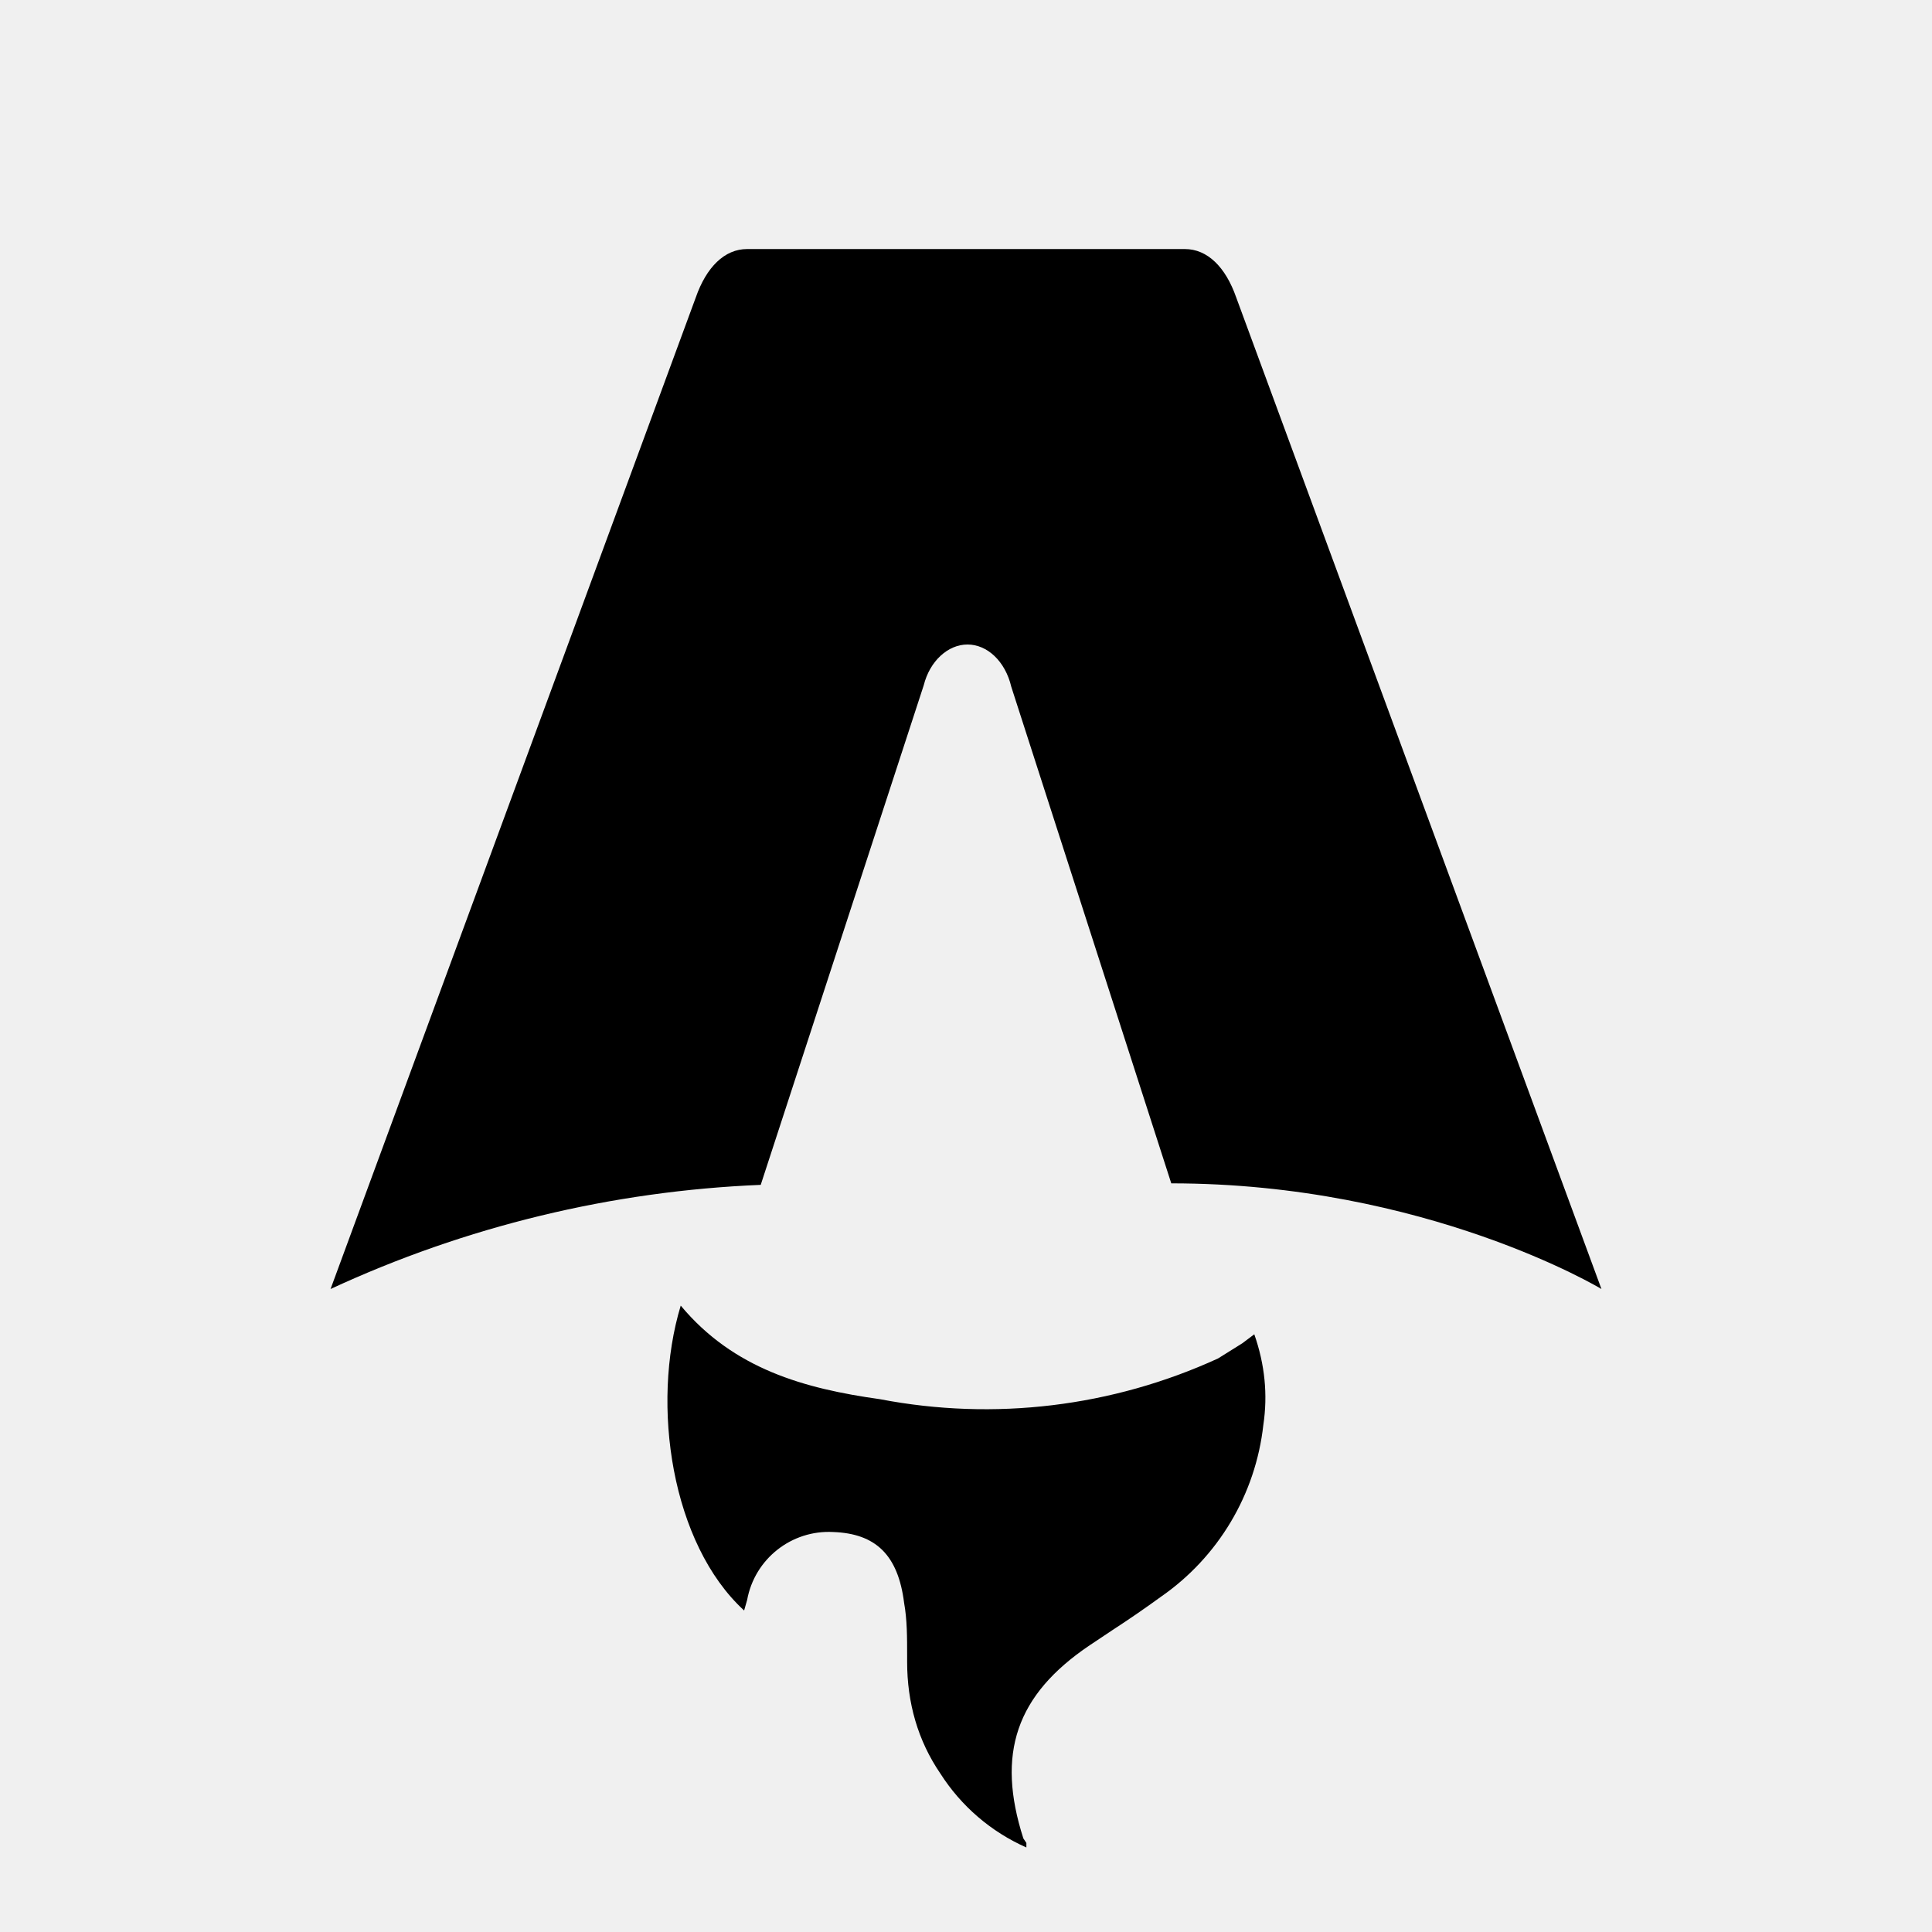
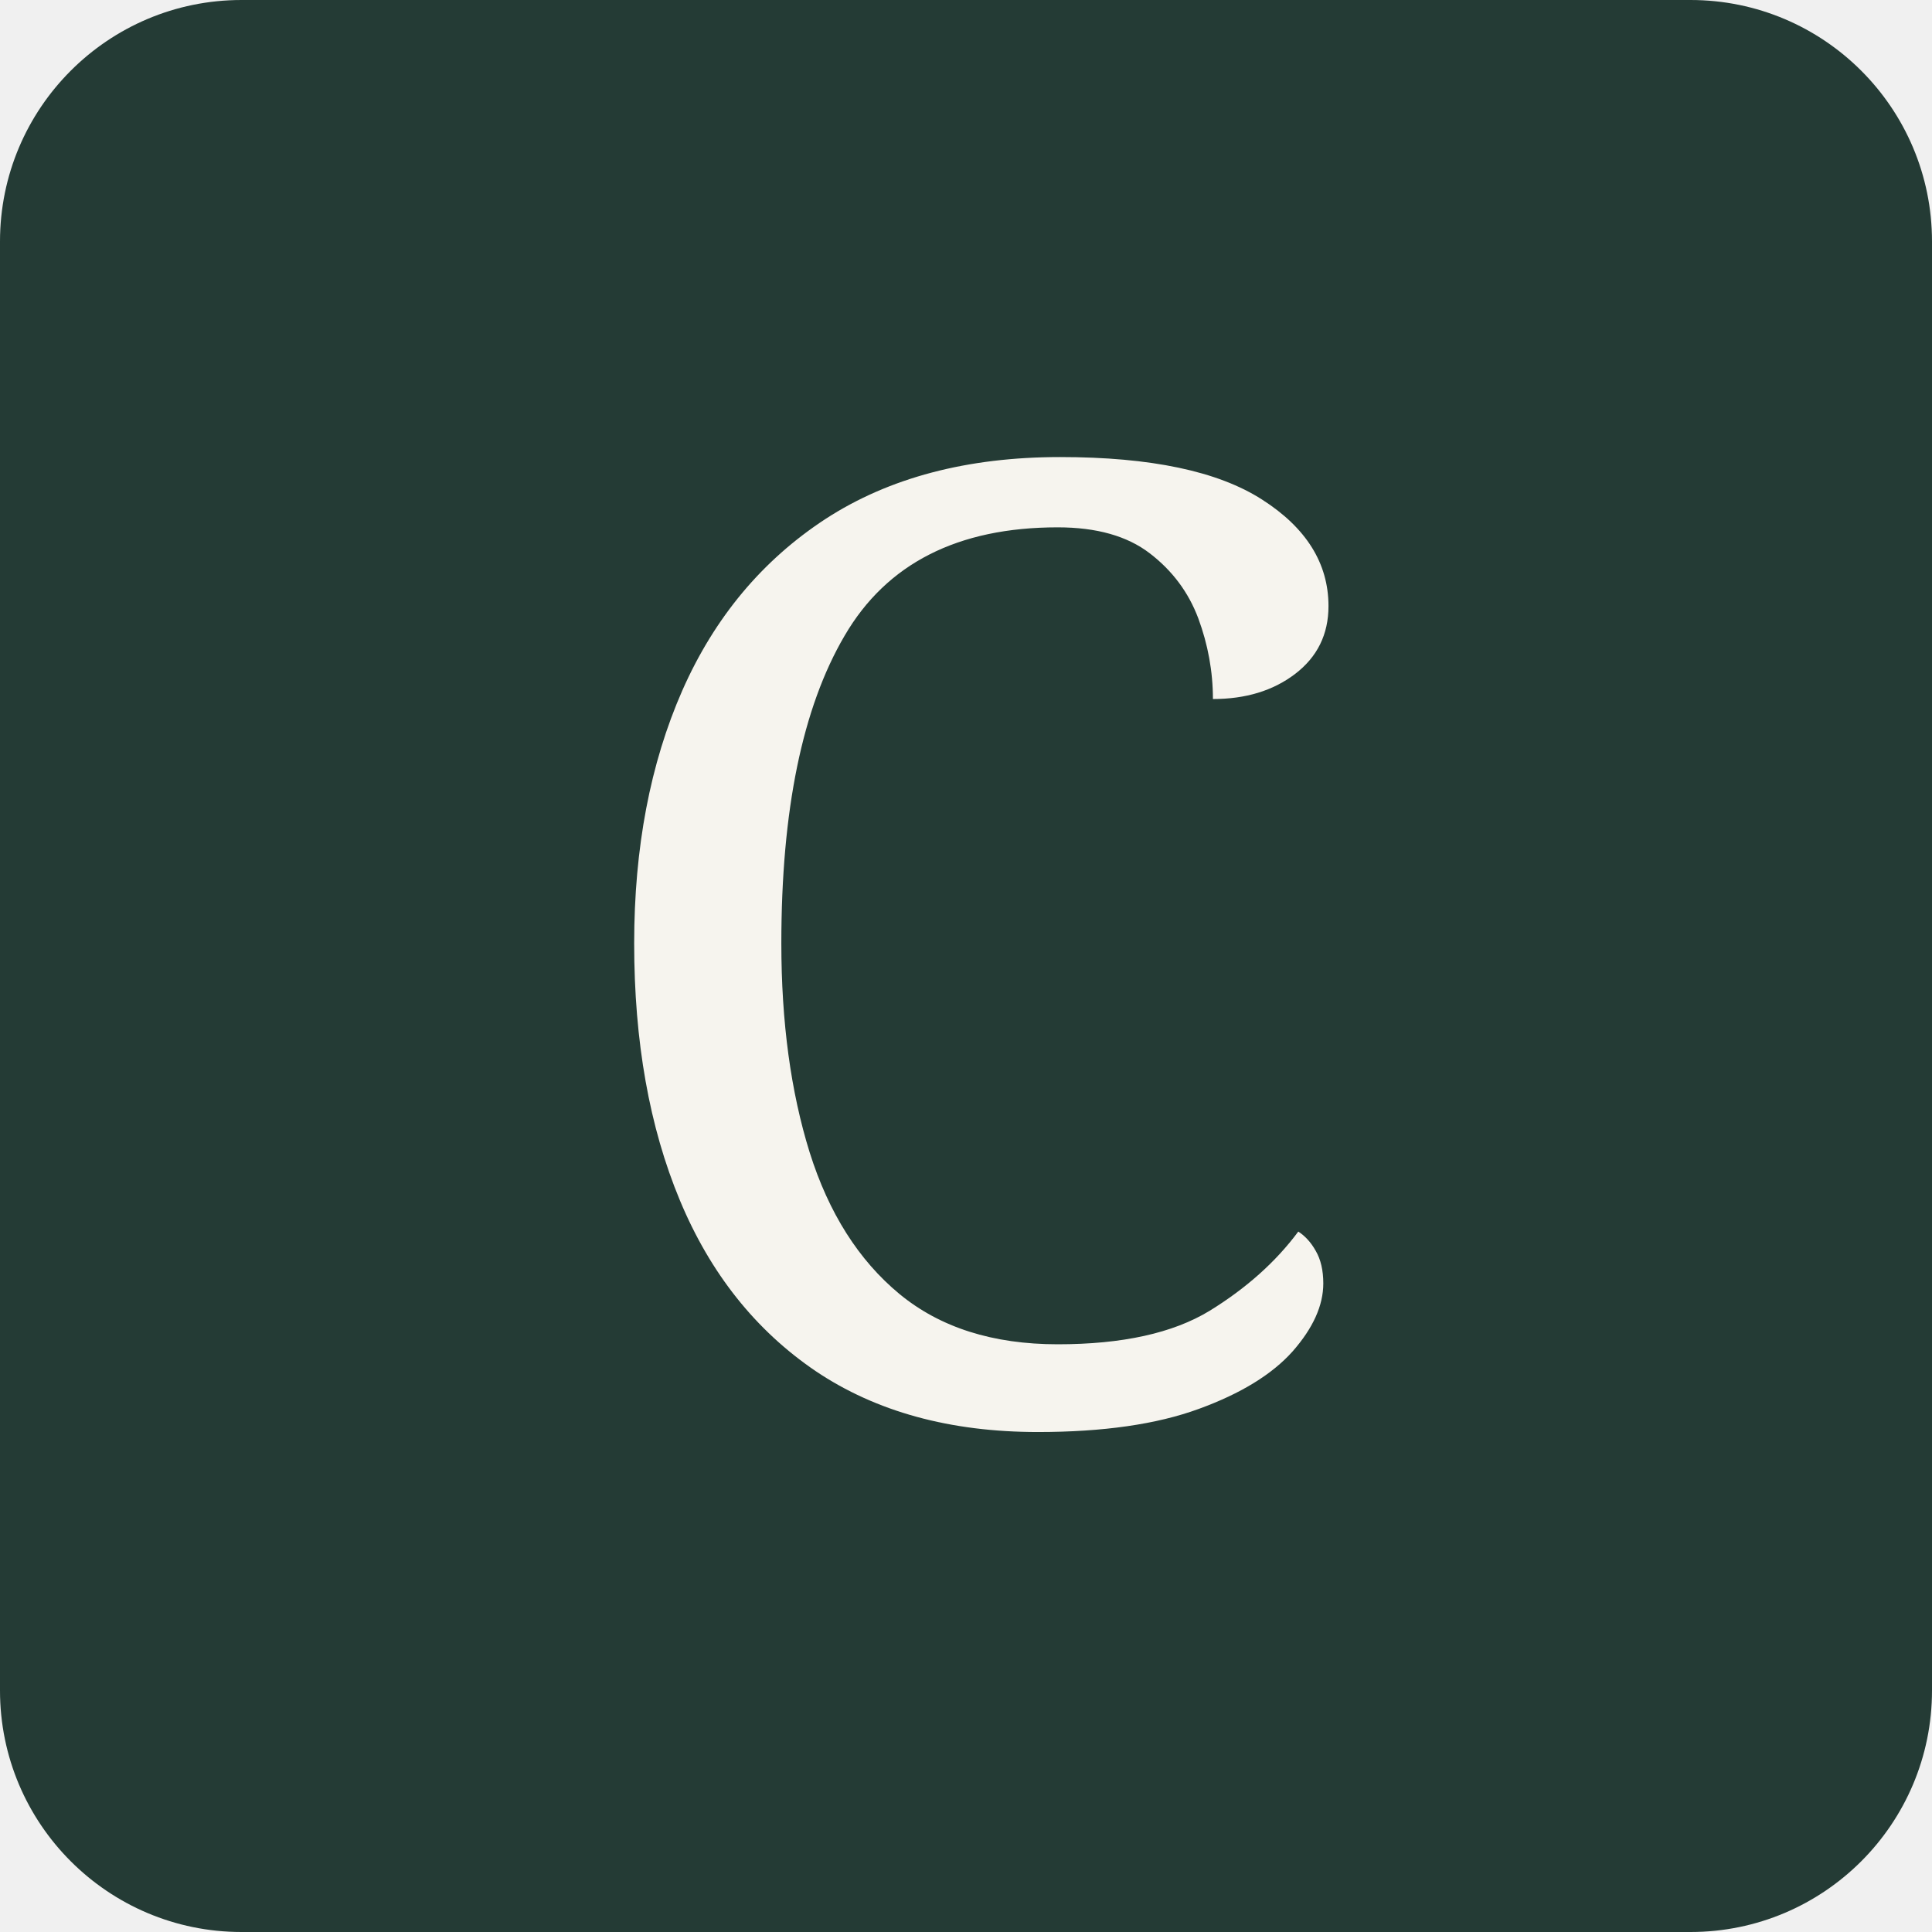
- <svg xmlns="http://www.w3.org/2000/svg" fill="none" viewBox="0 0 128 128">
-   <path d="M50.4 78.5a75.1 75.1 0 0 0-28.5 6.9l24.2-65.7c.7-2 1.9-3.2 3.4-3.2h29c1.5 0 2.7 1.2 3.4 3.2l24.2 65.7s-11.6-7-28.5-7L67 45.5c-.4-1.7-1.6-2.8-2.9-2.8-1.3 0-2.5 1.1-2.9 2.7L50.4 78.5Zm-1.1 28.2Zm-4.2-20.2c-2 6.6-.6 15.8 4.2 20.2a17.5 17.5 0 0 1 .2-.7 5.5 5.5 0 0 1 5.7-4.5c2.8.1 4.3 1.5 4.7 4.7.2 1.1.2 2.3.2 3.5v.4c0 2.7.7 5.2 2.2 7.4a13 13 0 0 0 5.7 4.9v-.3l-.2-.3c-1.8-5.6-.5-9.5 4.4-12.8l1.5-1a73 73 0 0 0 3.2-2.2 16 16 0 0 0 6.8-11.4c.3-2 .1-4-.6-6l-.8.6-1.6 1a37 37 0 0 1-22.4 2.7c-5-.7-9.7-2-13.2-6.2Z" />
-   <style>
-         path { fill: #000; }
-         @media (prefers-color-scheme: dark) {
-             path { fill: #FFF; }
-         }
-     </style>
+ <svg xmlns="http://www.w3.org/2000/svg" viewBox="0 0 64 64">
+   <rect width="64" height="64" rx="8" fill="#243b35" />
+   <text x="32" y="47" text-anchor="middle" font-family="Georgia,serif" font-size="44" fill="#f6f4ee">C</text>
</svg>
